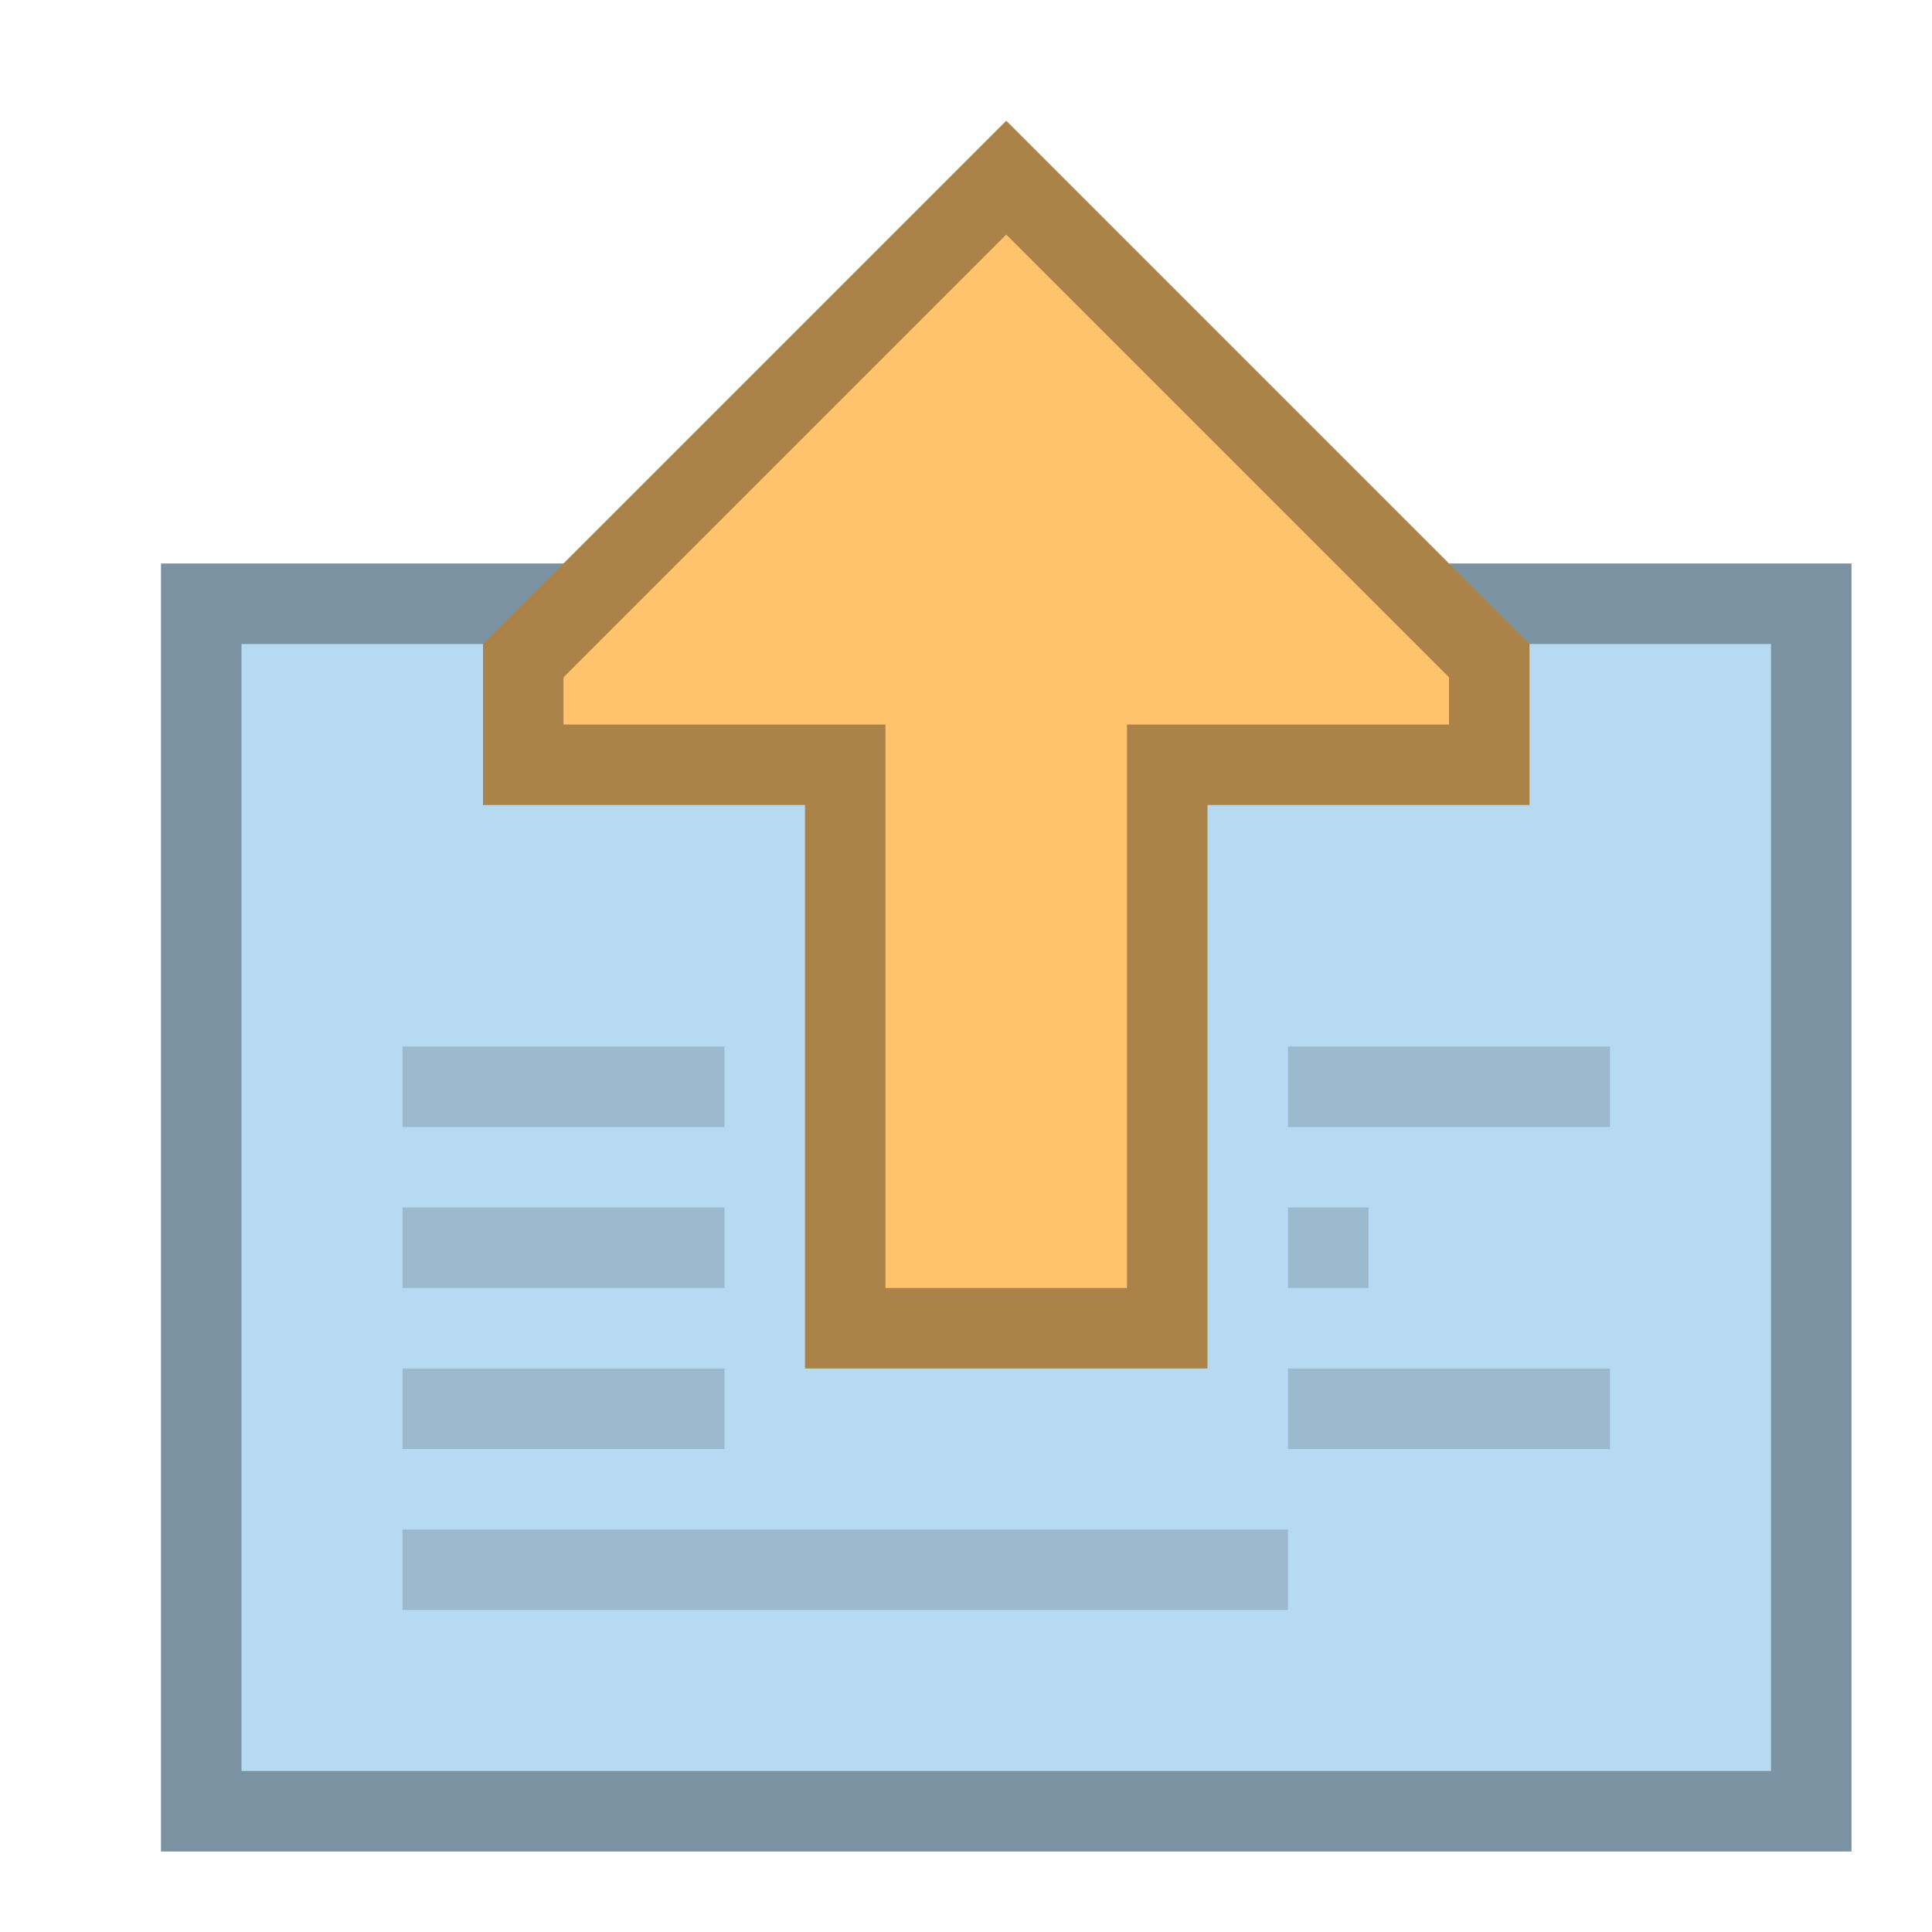
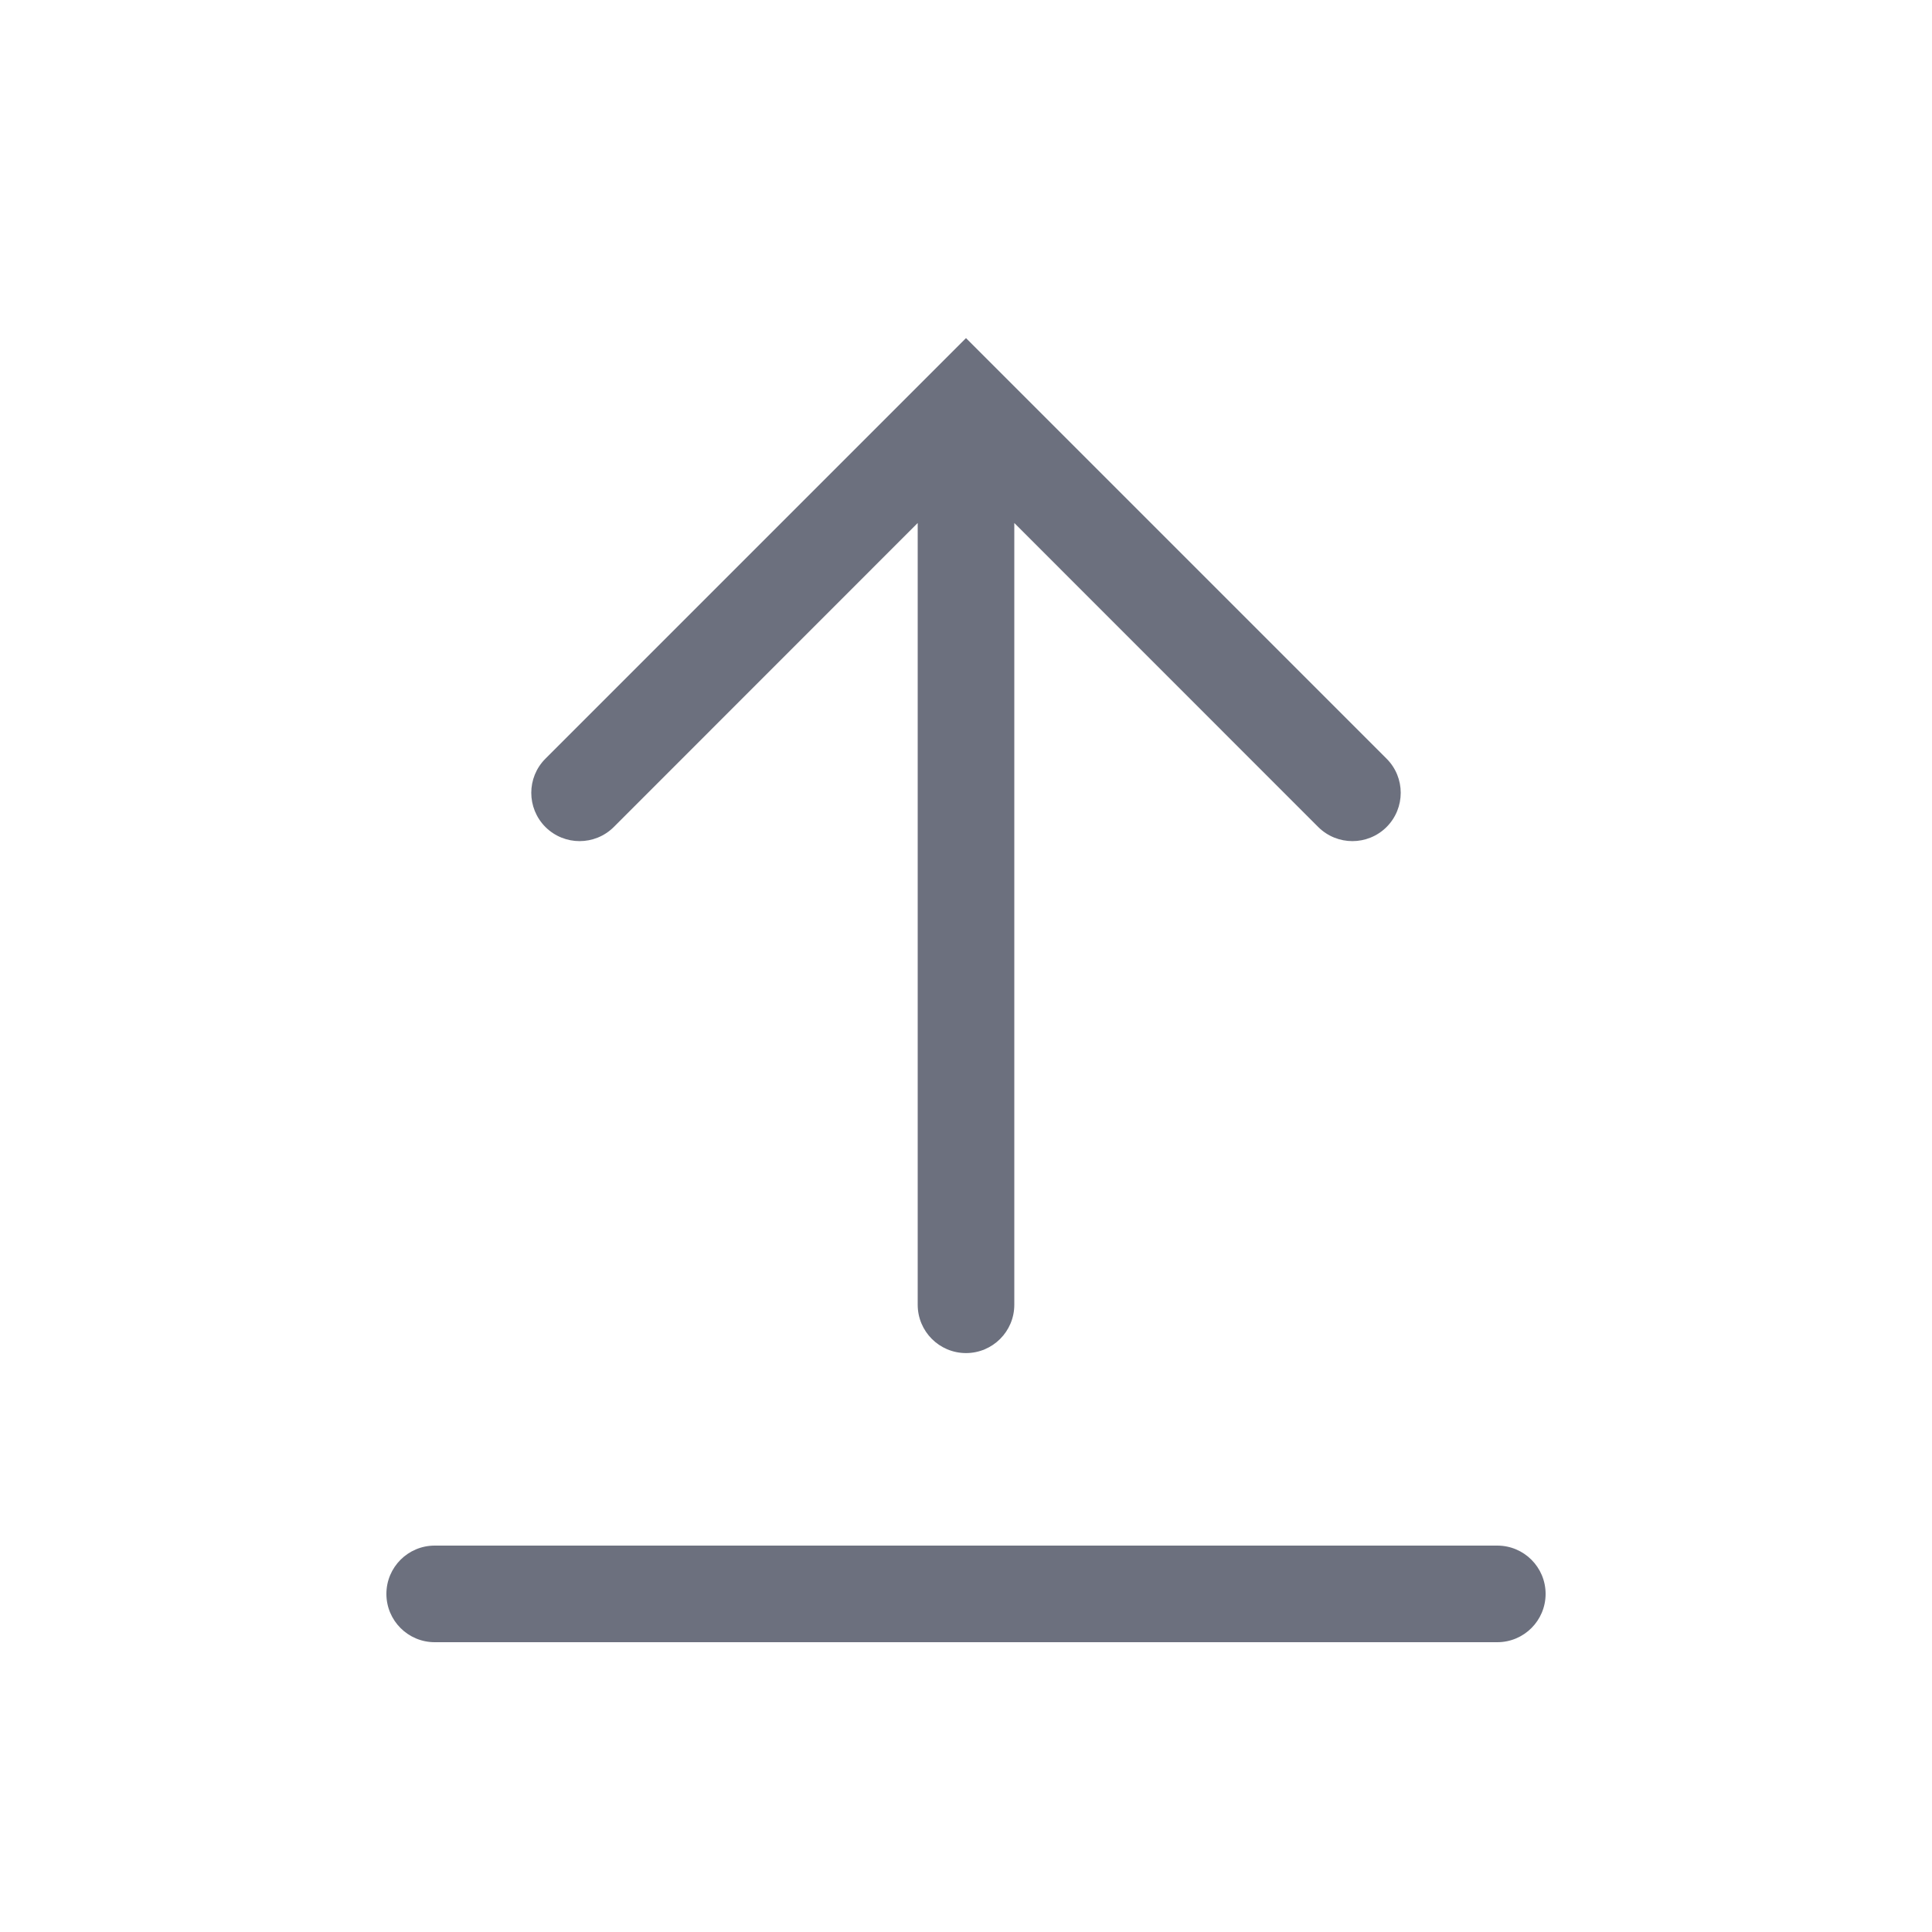
- <svg xmlns="http://www.w3.org/2000/svg" id="New_Vector" width="24" height="24" version="1.1" viewBox="0 0 24 24">
-   <defs>
-     <style>
-       .st0 {
-         fill: #ab8349;
-       }
- 
-       .st1 {
-         fill: #b6daf2;
-       }
- 
-       .st2 {
-         fill: #ffc36d;
-       }
- 
-       .st3 {
-         opacity: .33;
-       }
- 
-       .st4 {
-         opacity: .15;
-       }
-     </style>
-   </defs>
-   <g>
-     <rect class="st1" x="2" y="7" width="21" height="16" />
-     <g class="st3">
-       <path d="M22,8v14H3v-14h19M23,7H2v16h21V7h0Z" />
-     </g>
-   </g>
-   <g>
-     <polygon class="st2" points="10.5 16.5 10.5 9.5 6.5 9.5 6.5 8.207 12.5 2.207 18.5 8.207 18.5 9.5 14.5 9.5 14.5 16.5 10.5 16.5" />
-     <path class="st0" d="M12.5,2.914l5.5,5.5v.586h-4v7h-3v-7h-4v-.586l5.5-5.5M12.5,1.5l-6.5,6.5v2h4v7h5v-7h4v-2L12.5,1.5h0Z" />
-   </g>
-   <description>Apache NetBeans Logo
-   </description>
-   <g class="st4">
-     <rect x="5" y="13" width="4" height="1" />
-     <rect x="5" y="15" width="4" height="1" />
-     <rect x="5" y="17" width="4" height="1" />
-     <rect x="5" y="19" width="11" height="1" />
-     <rect x="16" y="17" width="4" height="1" />
-     <rect x="16" y="15" width="1" height="1" />
-     <rect x="16" y="13" width="4" height="1" />
-   </g>
+ <svg xmlns="http://www.w3.org/2000/svg" width="24" height="24" viewBox="-2 -2 20 20" fill="none">
+   <rect x="2" y="14" width="12" height="1" rx="0.5" fill="#6C707E" />
+   <path fill-rule="evenodd" clip-rule="evenodd" d="M12.354 5.854C12.549 6.049 12.549 6.365 12.354 6.561C12.158 6.756 11.842 6.756 11.646 6.561L8.5 3.414L8.5 11.507C8.5 11.783 8.276 12.007 8 12.007C7.724 12.007 7.5 11.783 7.5 11.507L7.5 3.414L4.354 6.561C4.158 6.756 3.842 6.756 3.646 6.561C3.451 6.365 3.451 6.049 3.646 5.854L7.646 1.854L8 1.5L8.354 1.854L12.354 5.854Z" fill="#6C707E" />
</svg>
